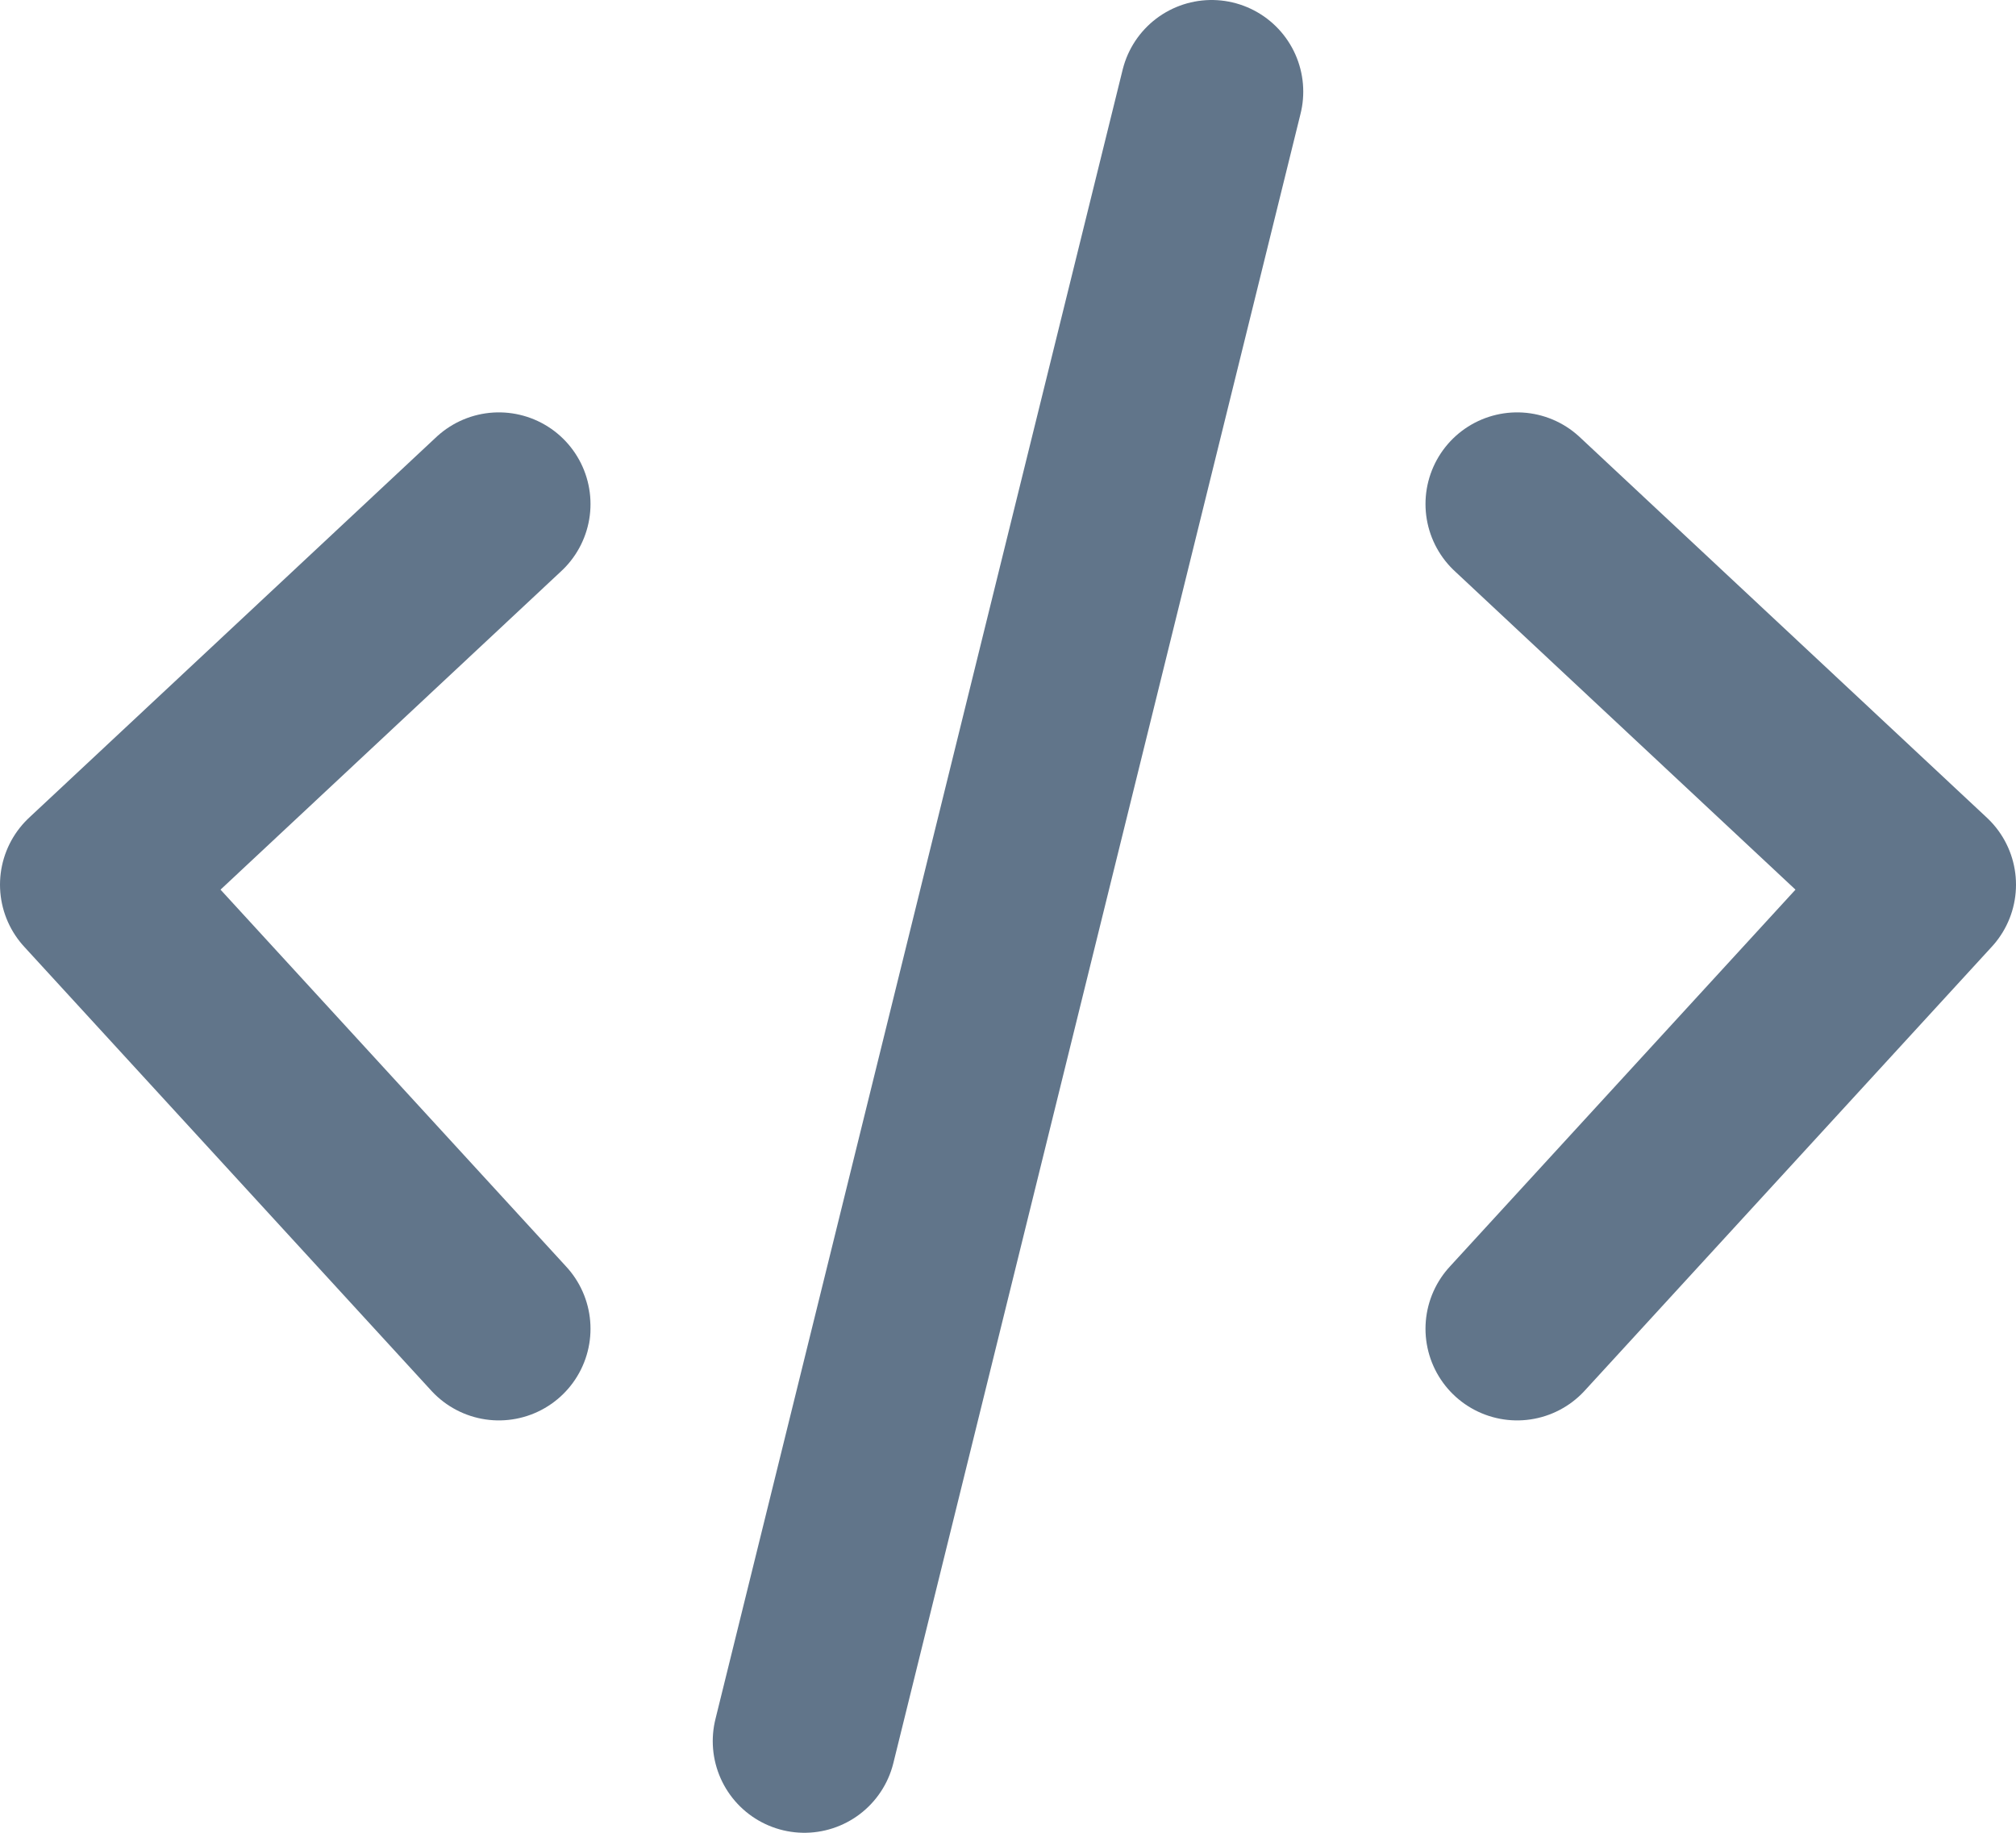
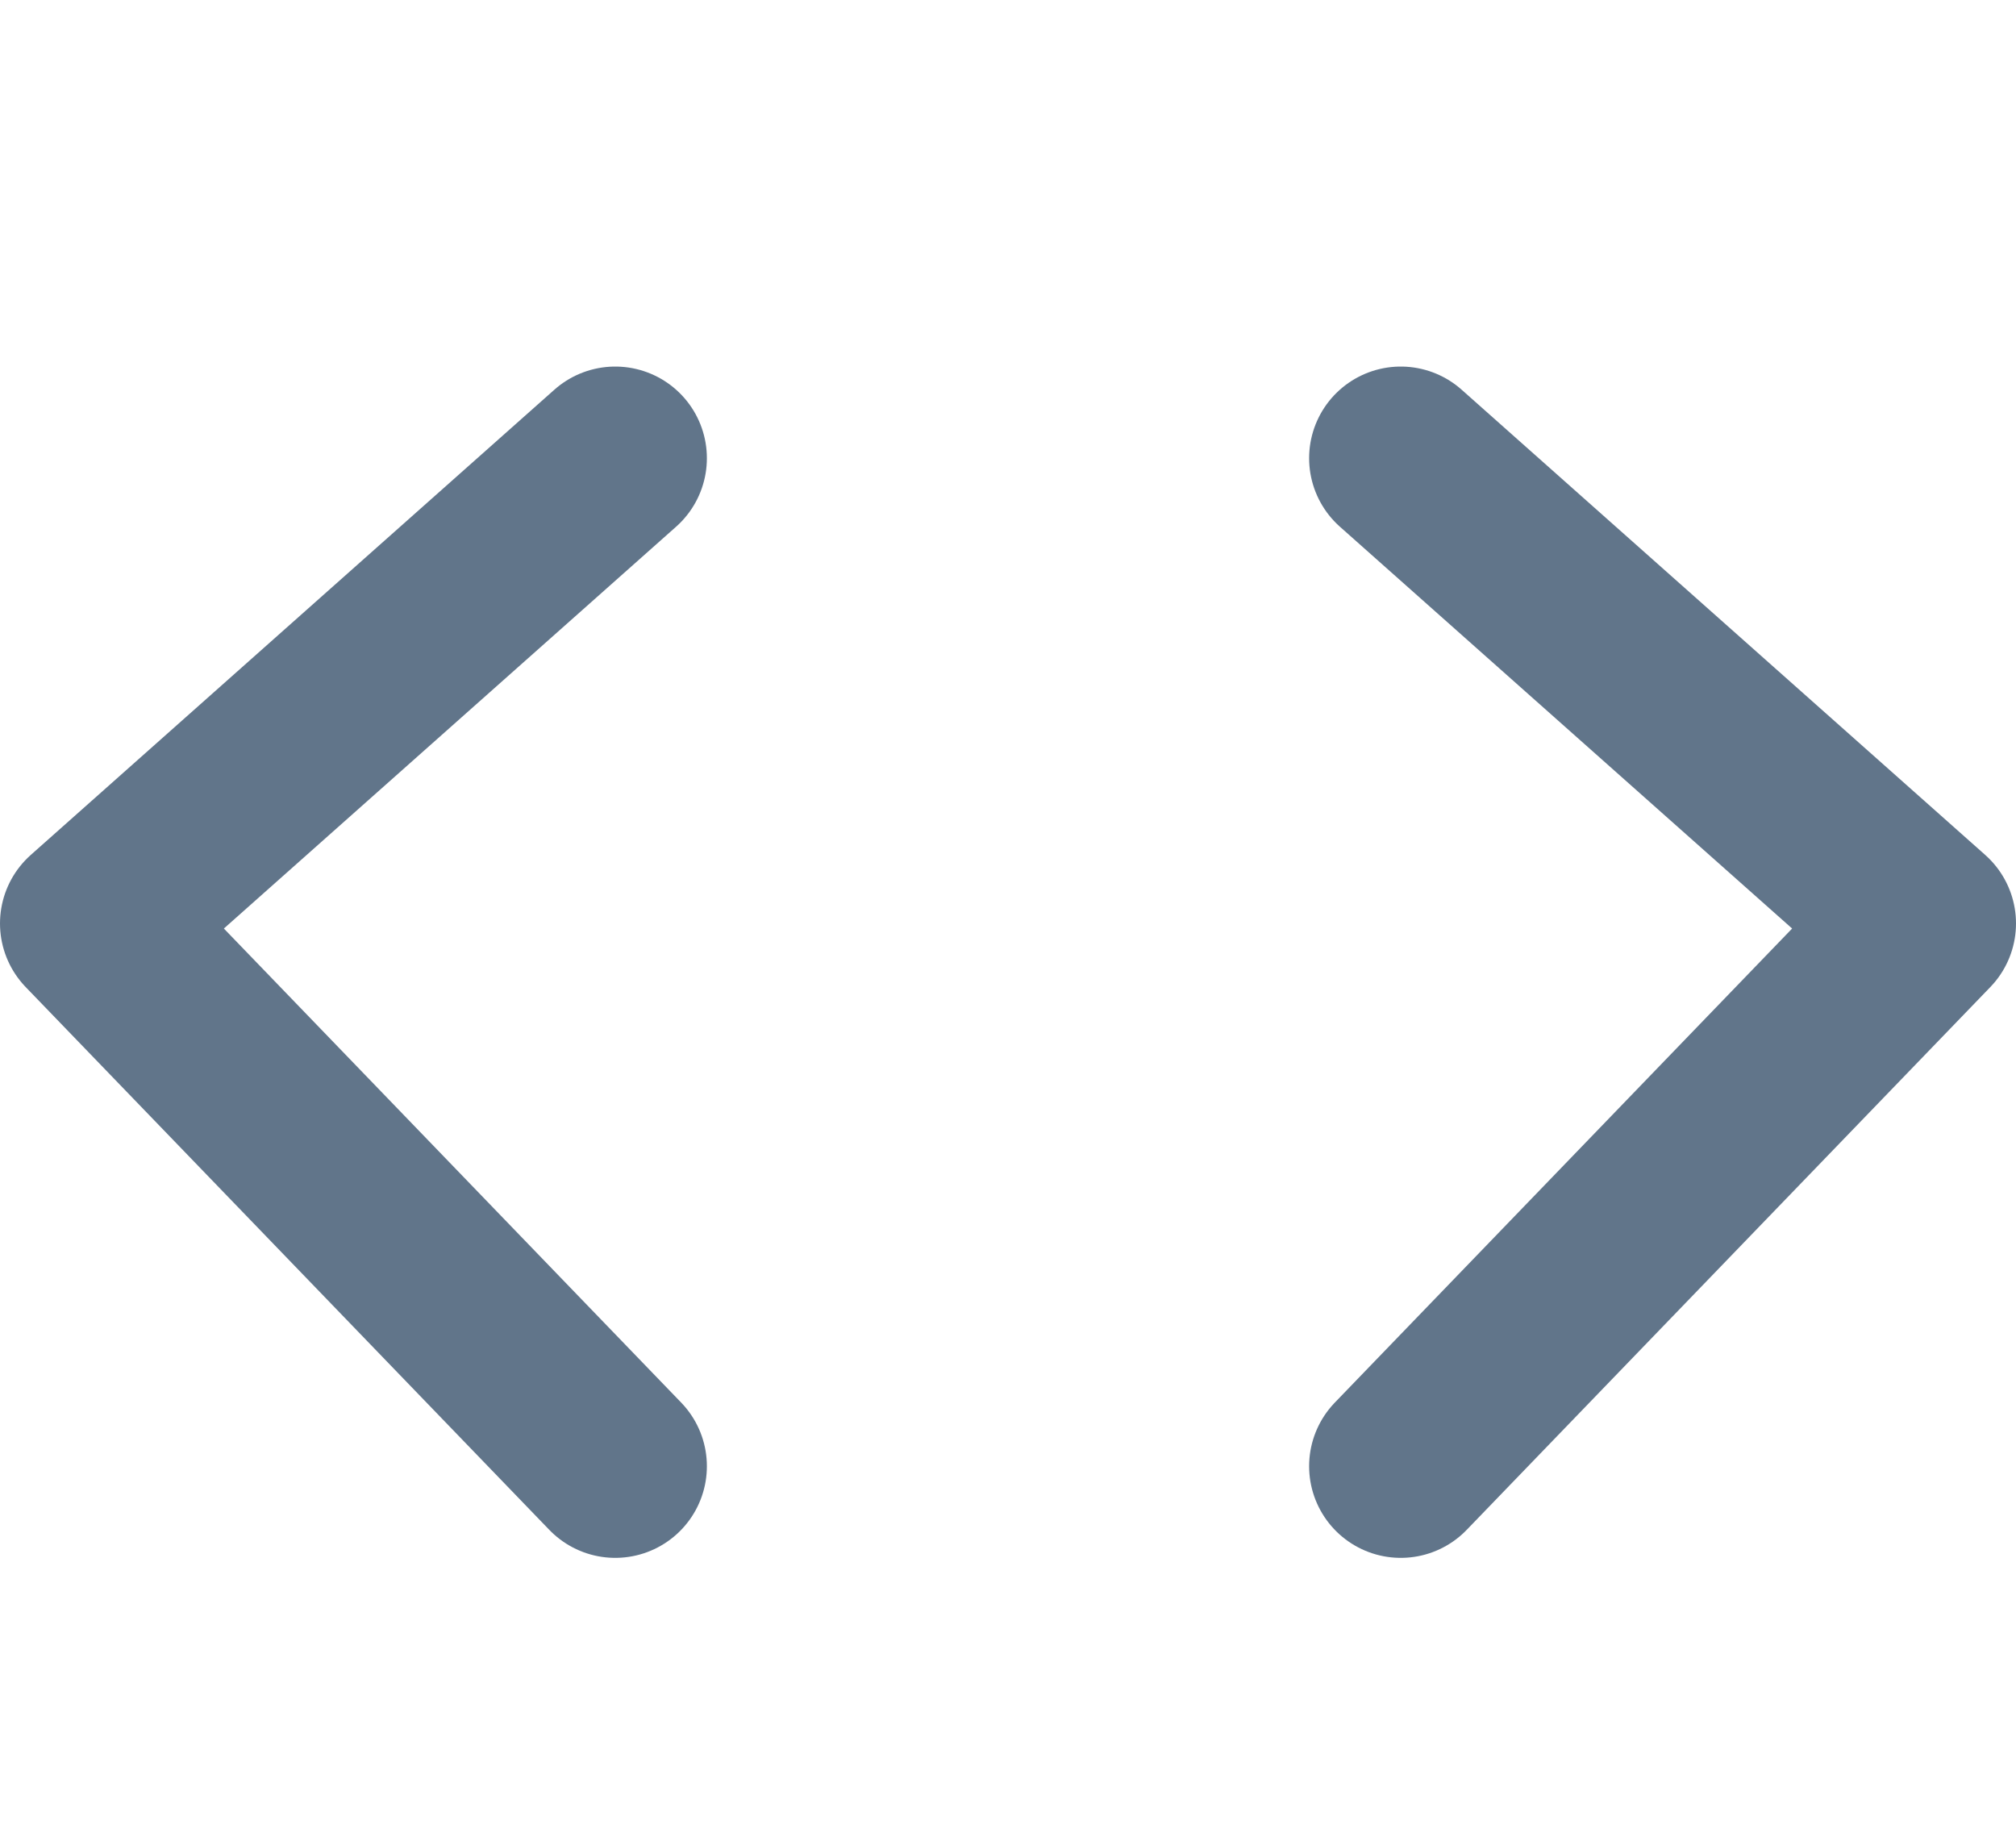
<svg xmlns="http://www.w3.org/2000/svg" width="22" height="20" viewBox="0 0 22 20" fill="none">
-   <path d="M5.444 5.5L1 9.654L5.444 14.5M16.556 5.5L21 9.654L16.556 14.5M13.222 1L8.778 19" stroke="#61758A" stroke-width="2" stroke-linecap="round" stroke-linejoin="round" />
+   <path d="M6.714 5L1 10.077L6.714 16M15.286 5L21 10.077L15.286 16" stroke="#61758A" stroke-width="2" stroke-linecap="round" stroke-linejoin="round" />
</svg>
